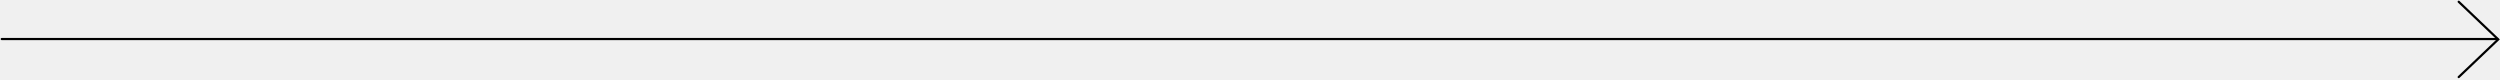
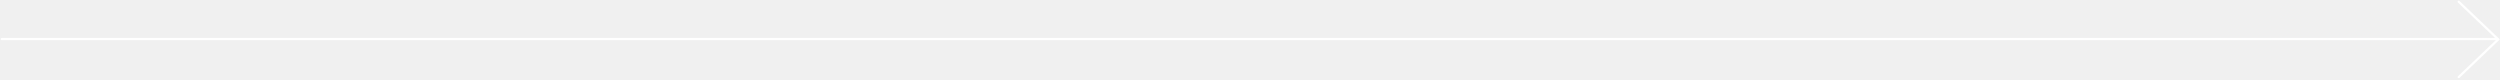
<svg xmlns="http://www.w3.org/2000/svg" width="1409" height="45" viewBox="0 0 1409 45" fill="none">
-   <path d="M1 22L1407.55 22" stroke="black" stroke-width="1.25" stroke-linecap="round" />
-   <path d="M1385.73 1L1408 22.213L1385.73 43.426" stroke="black" stroke-width="1.25" stroke-linecap="round" />
+   <path d="M1 22L1407.55 22" stroke="#fff" stroke-width="1.25" stroke-linecap="round" />
+   <path d="M1385.73 1L1408 22.213L1385.73 43.426" stroke="#fff" stroke-width="1.25" stroke-linecap="round" />
</svg>
